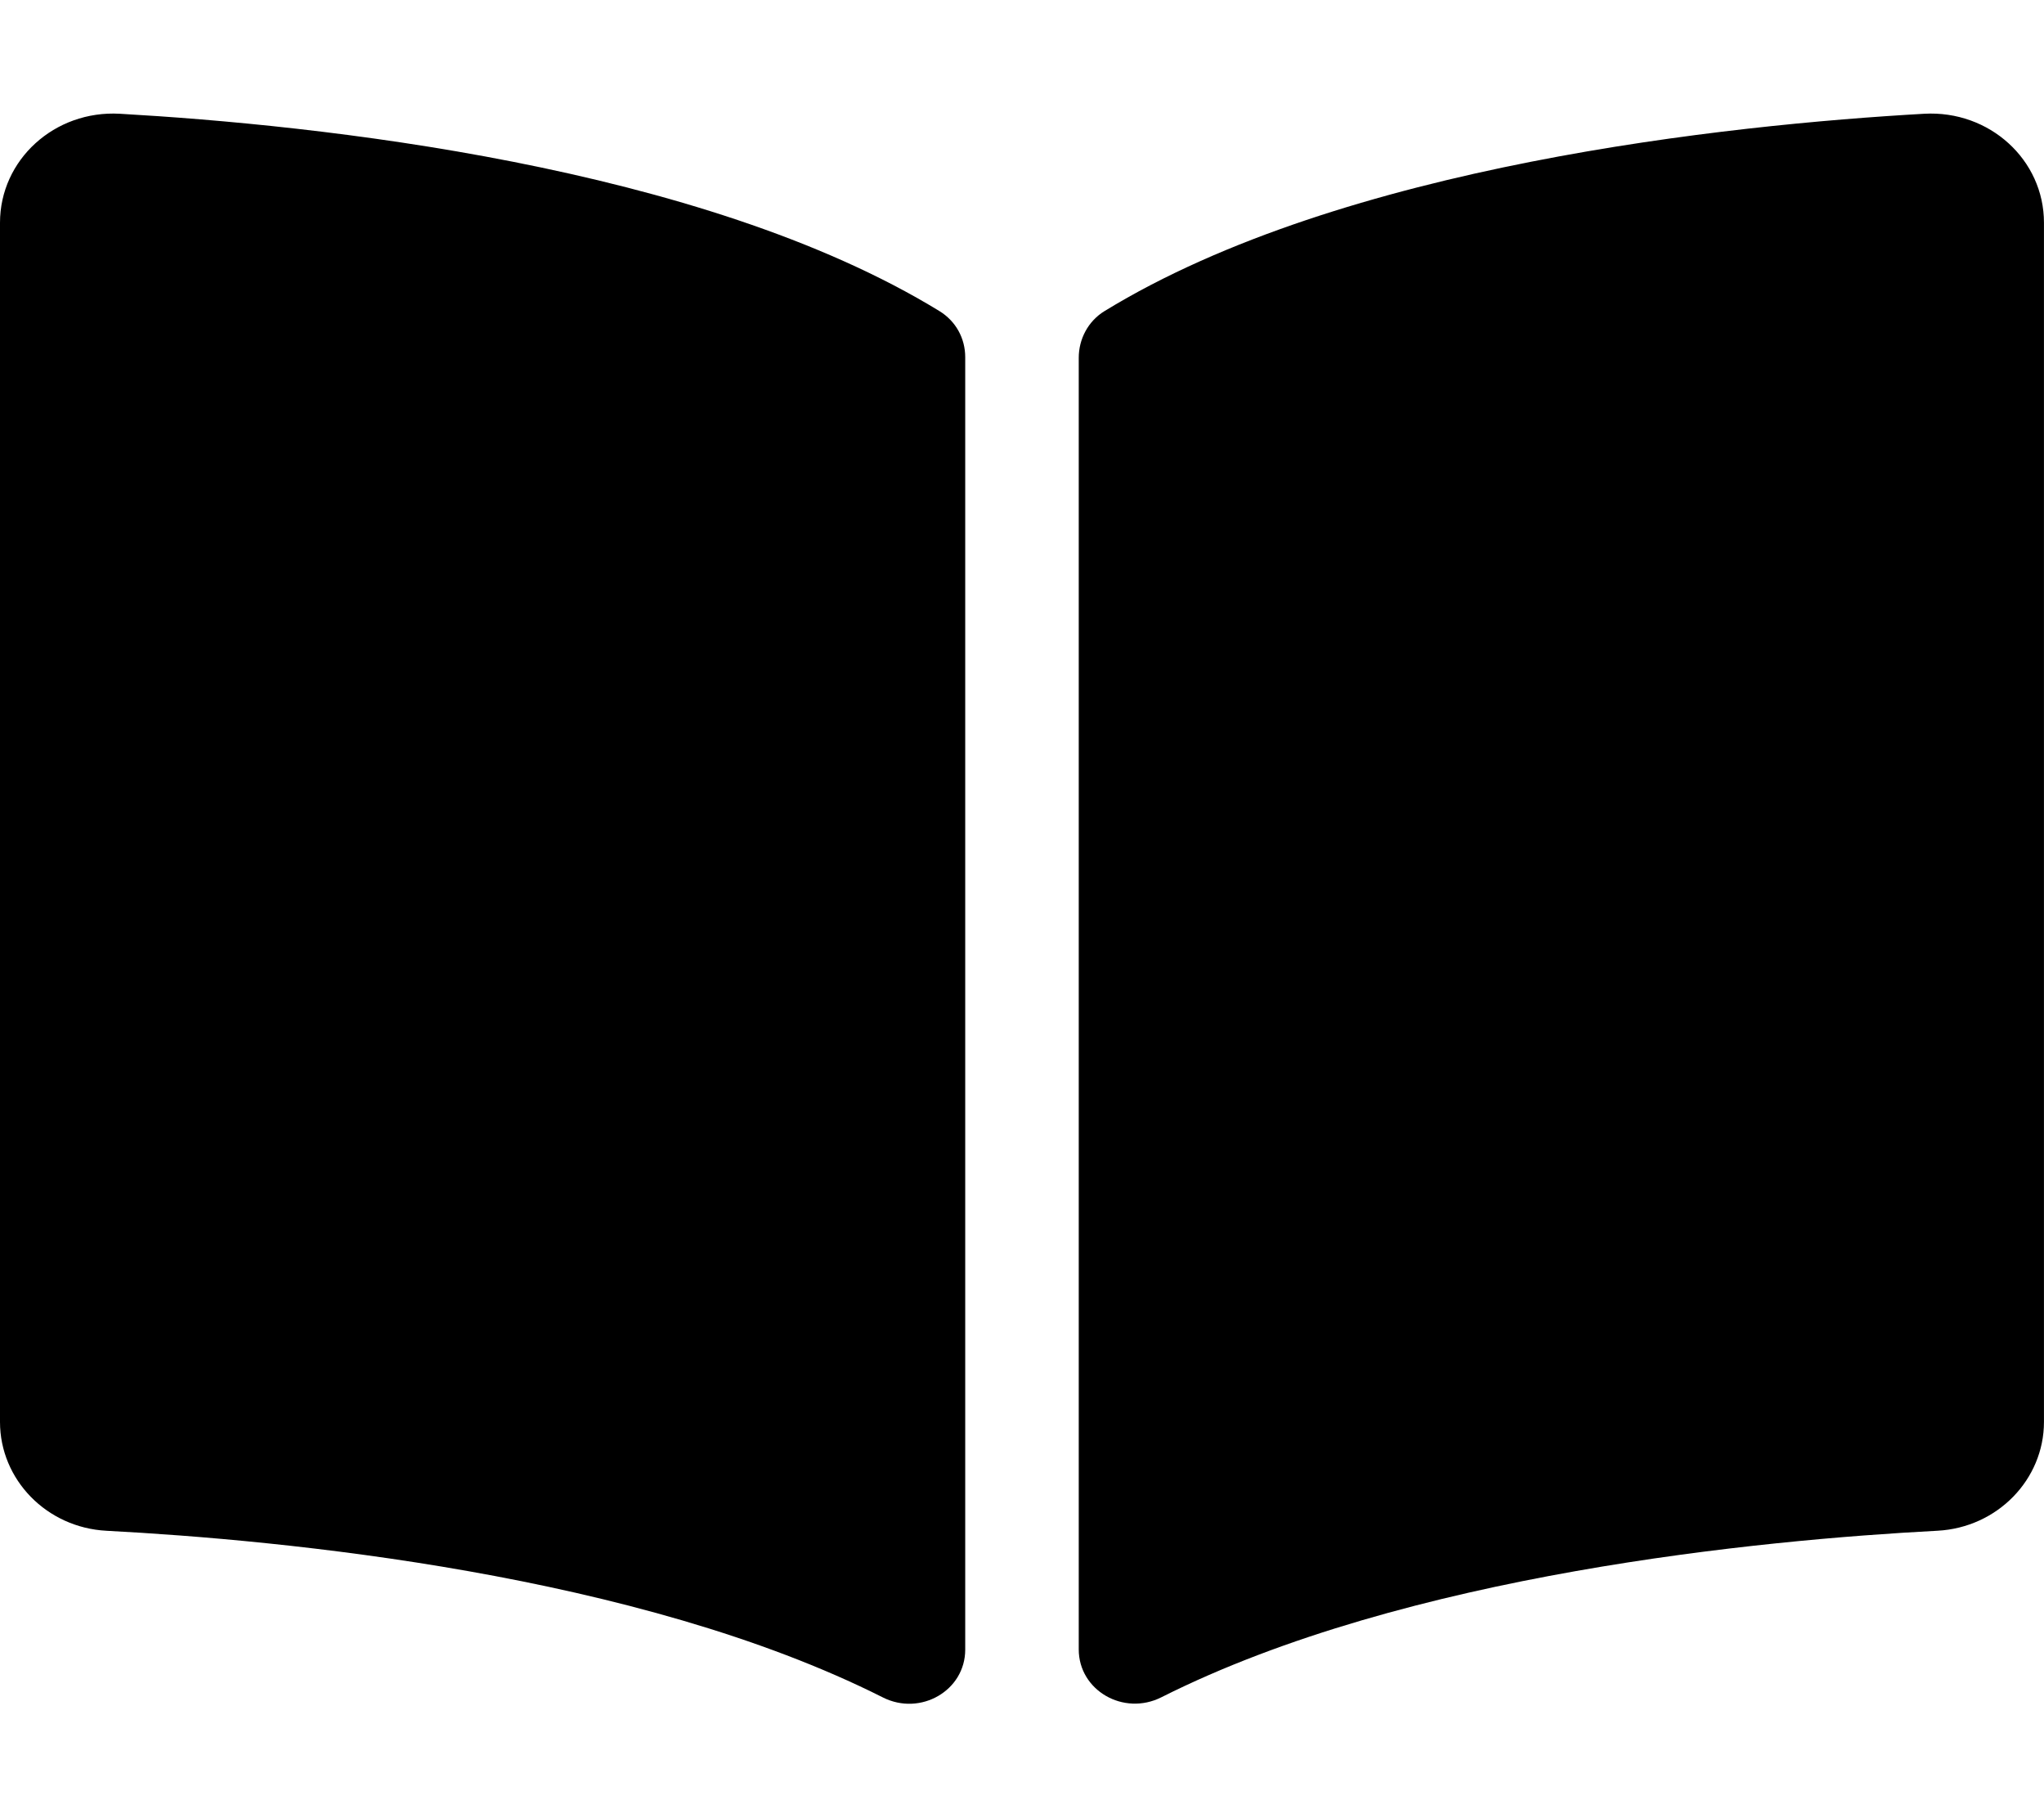
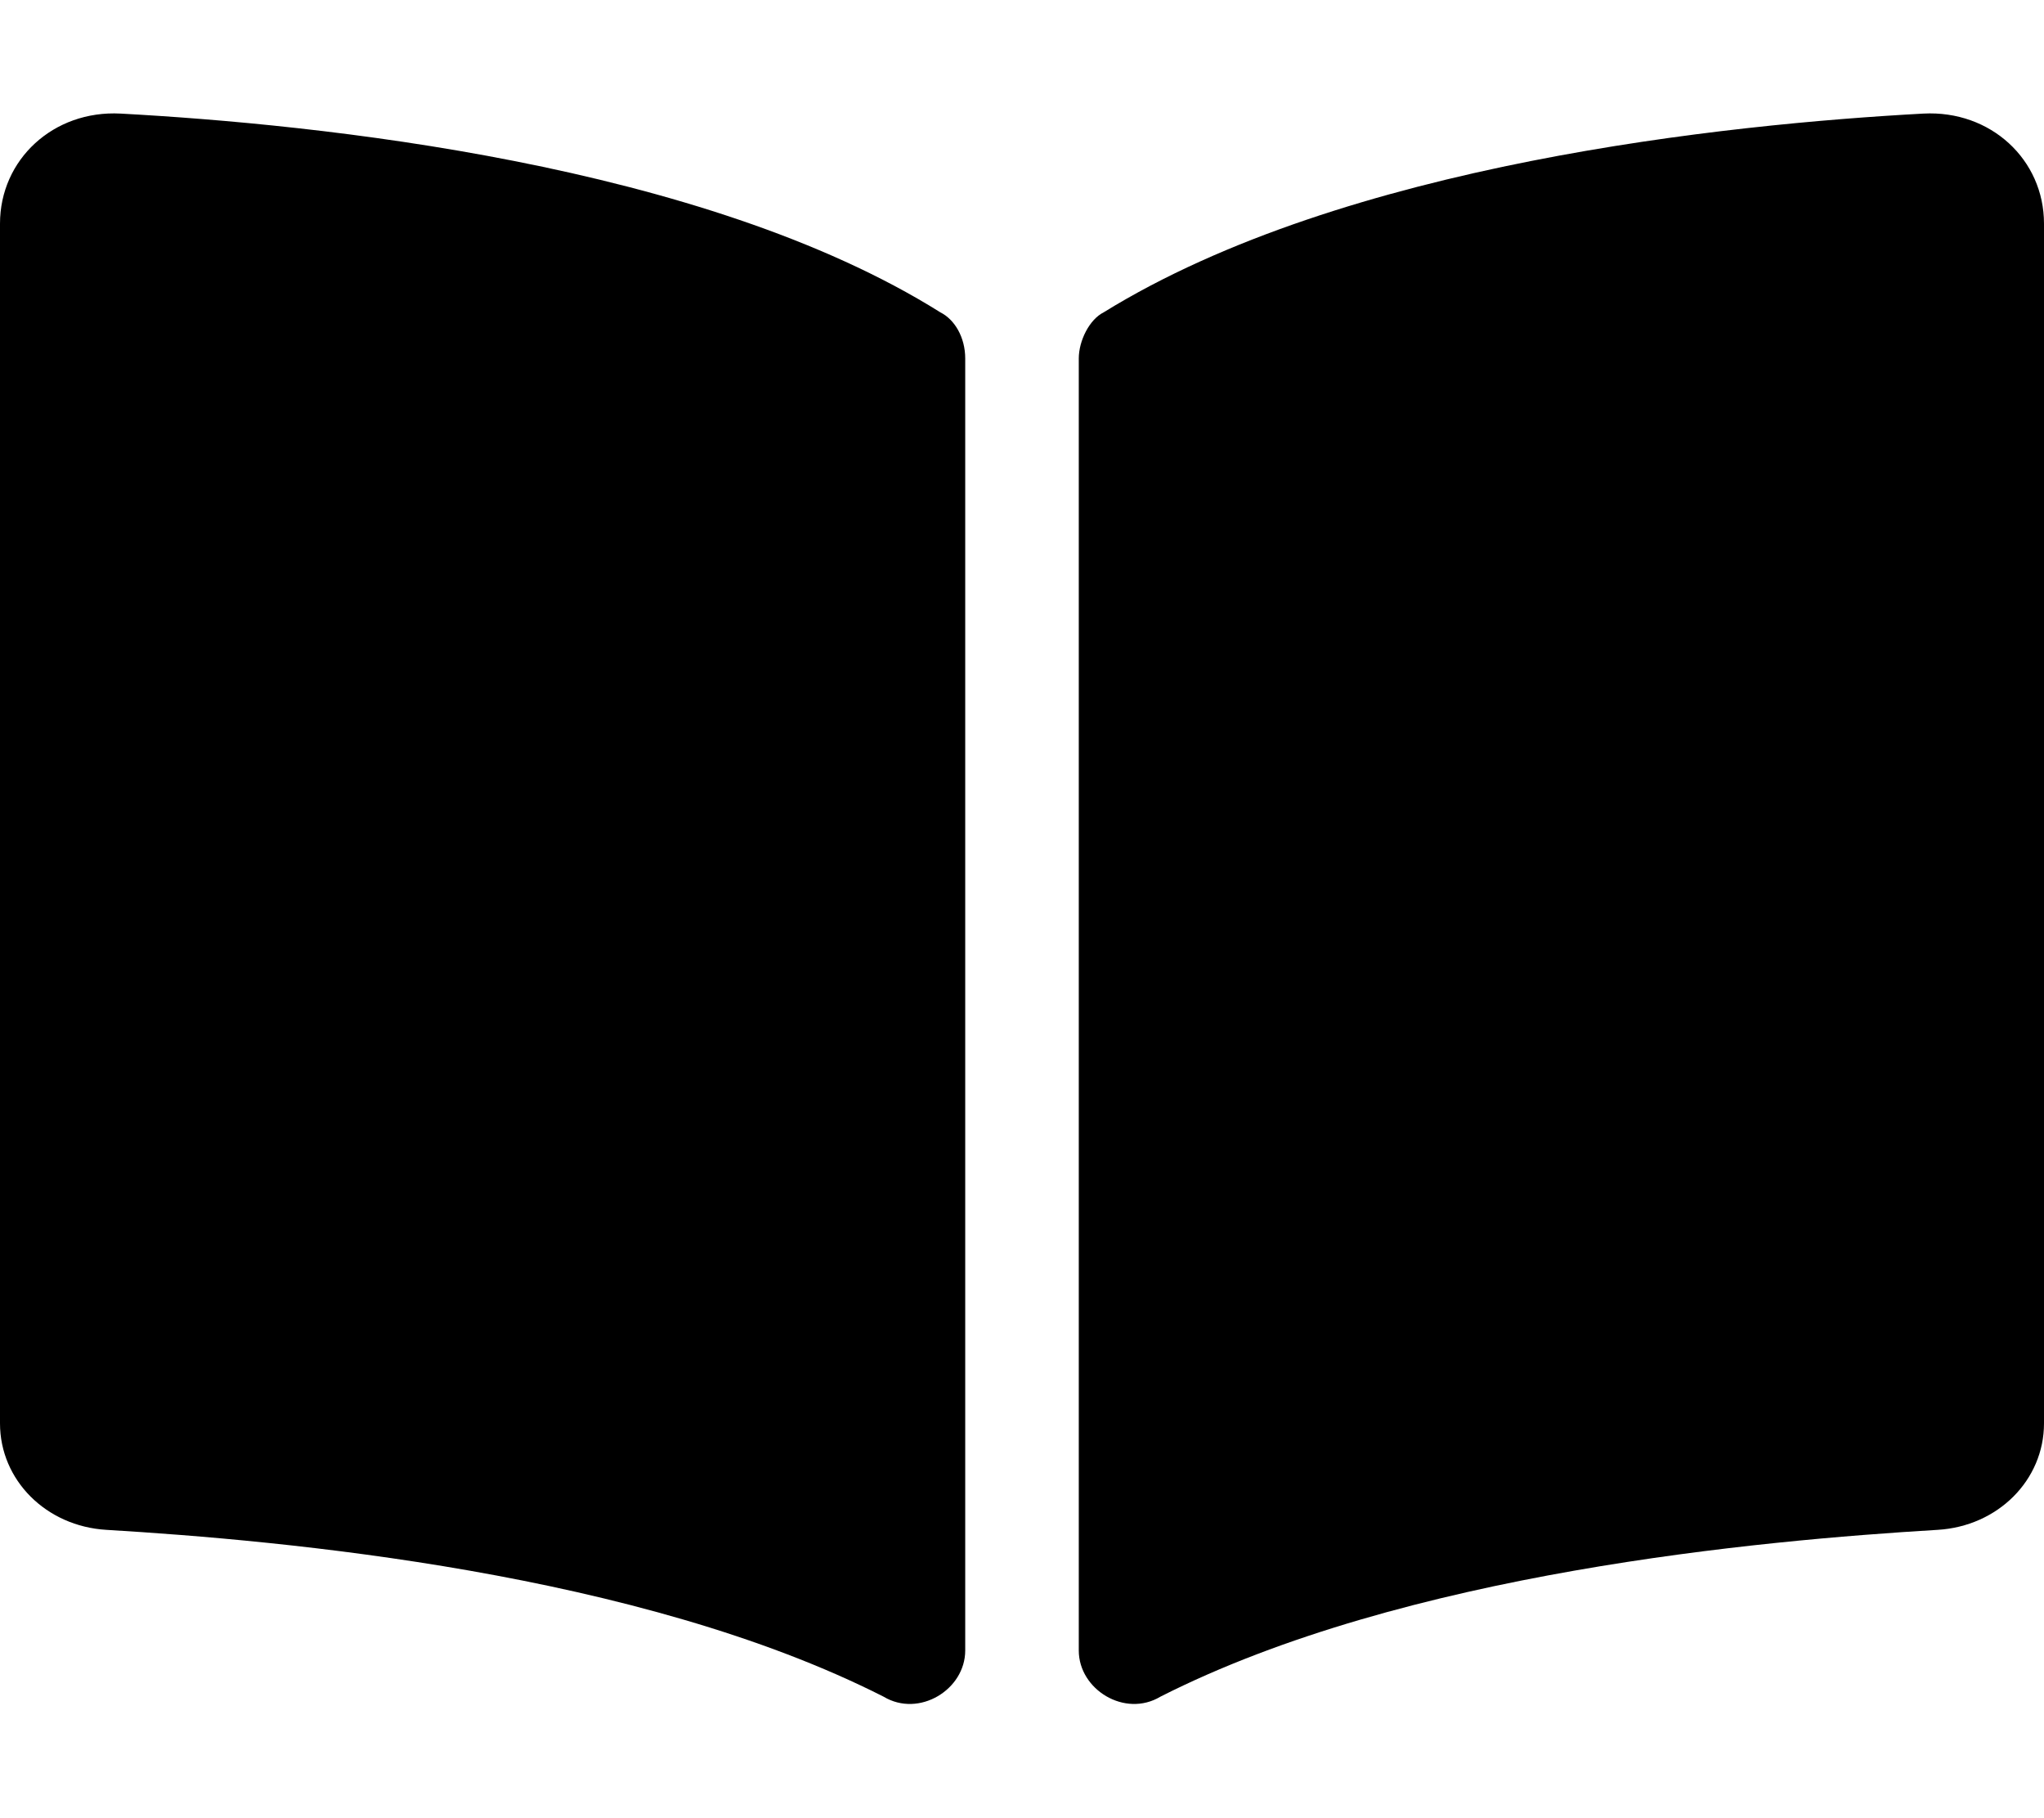
- <svg xmlns="http://www.w3.org/2000/svg" aria-hidden="true" focusable="false" data-prefix="fas" data-icon="book-open" class="svg-inline--fa fa-book-open fa-w-18" role="img" viewBox="0 0 576 512">
-   <path fill="currentColor" d="M542.22 32.05c-54.8 3.11-163.72 14.43-230.96 55.59-4.64 2.84-7.27 7.89-7.27 13.17v363.87c0 11.55 12.63 18.85 23.28 13.49 69.18-34.82 169.23-44.32 218.7-46.92 16.89-.89 30.02-14.43 30.02-30.66V62.75c.01-17.71-15.35-31.74-33.77-30.7zM264.73 87.64C197.5 46.48 88.58 35.17 33.78 32.05 15.36 31.01 0 45.04 0 62.75V400.6c0 16.24 13.13 29.78 30.02 30.66 49.49 2.6 149.59 12.11 218.77 46.95 10.62 5.35 23.21-1.94 23.21-13.46V100.63c0-5.29-2.62-10.14-7.27-12.99z" />
+ <svg xmlns="http://www.w3.org/2000/svg" aria-hidden="true" class="svg-inline--fa fa-book-open fa-w-18" data-icon="book-open" data-prefix="fas" viewBox="0 0 576 512">
+   <path fill="currentColor" d="M542 32c-55 3-163 14-231 56-4 2-7 8-7 13v364c0 11 13 19 23 13 69-35 169-44 219-47 17-1 30-14 30-30V63c0-18-15-32-34-31zM265 88C198 46 89 35 34 32 15 31 0 45 0 63v338c0 16 13 29 30 30 50 3 150 12 219 47 10 6 23-2 23-13V101c0-6-3-11-7-13z" />
</svg>
